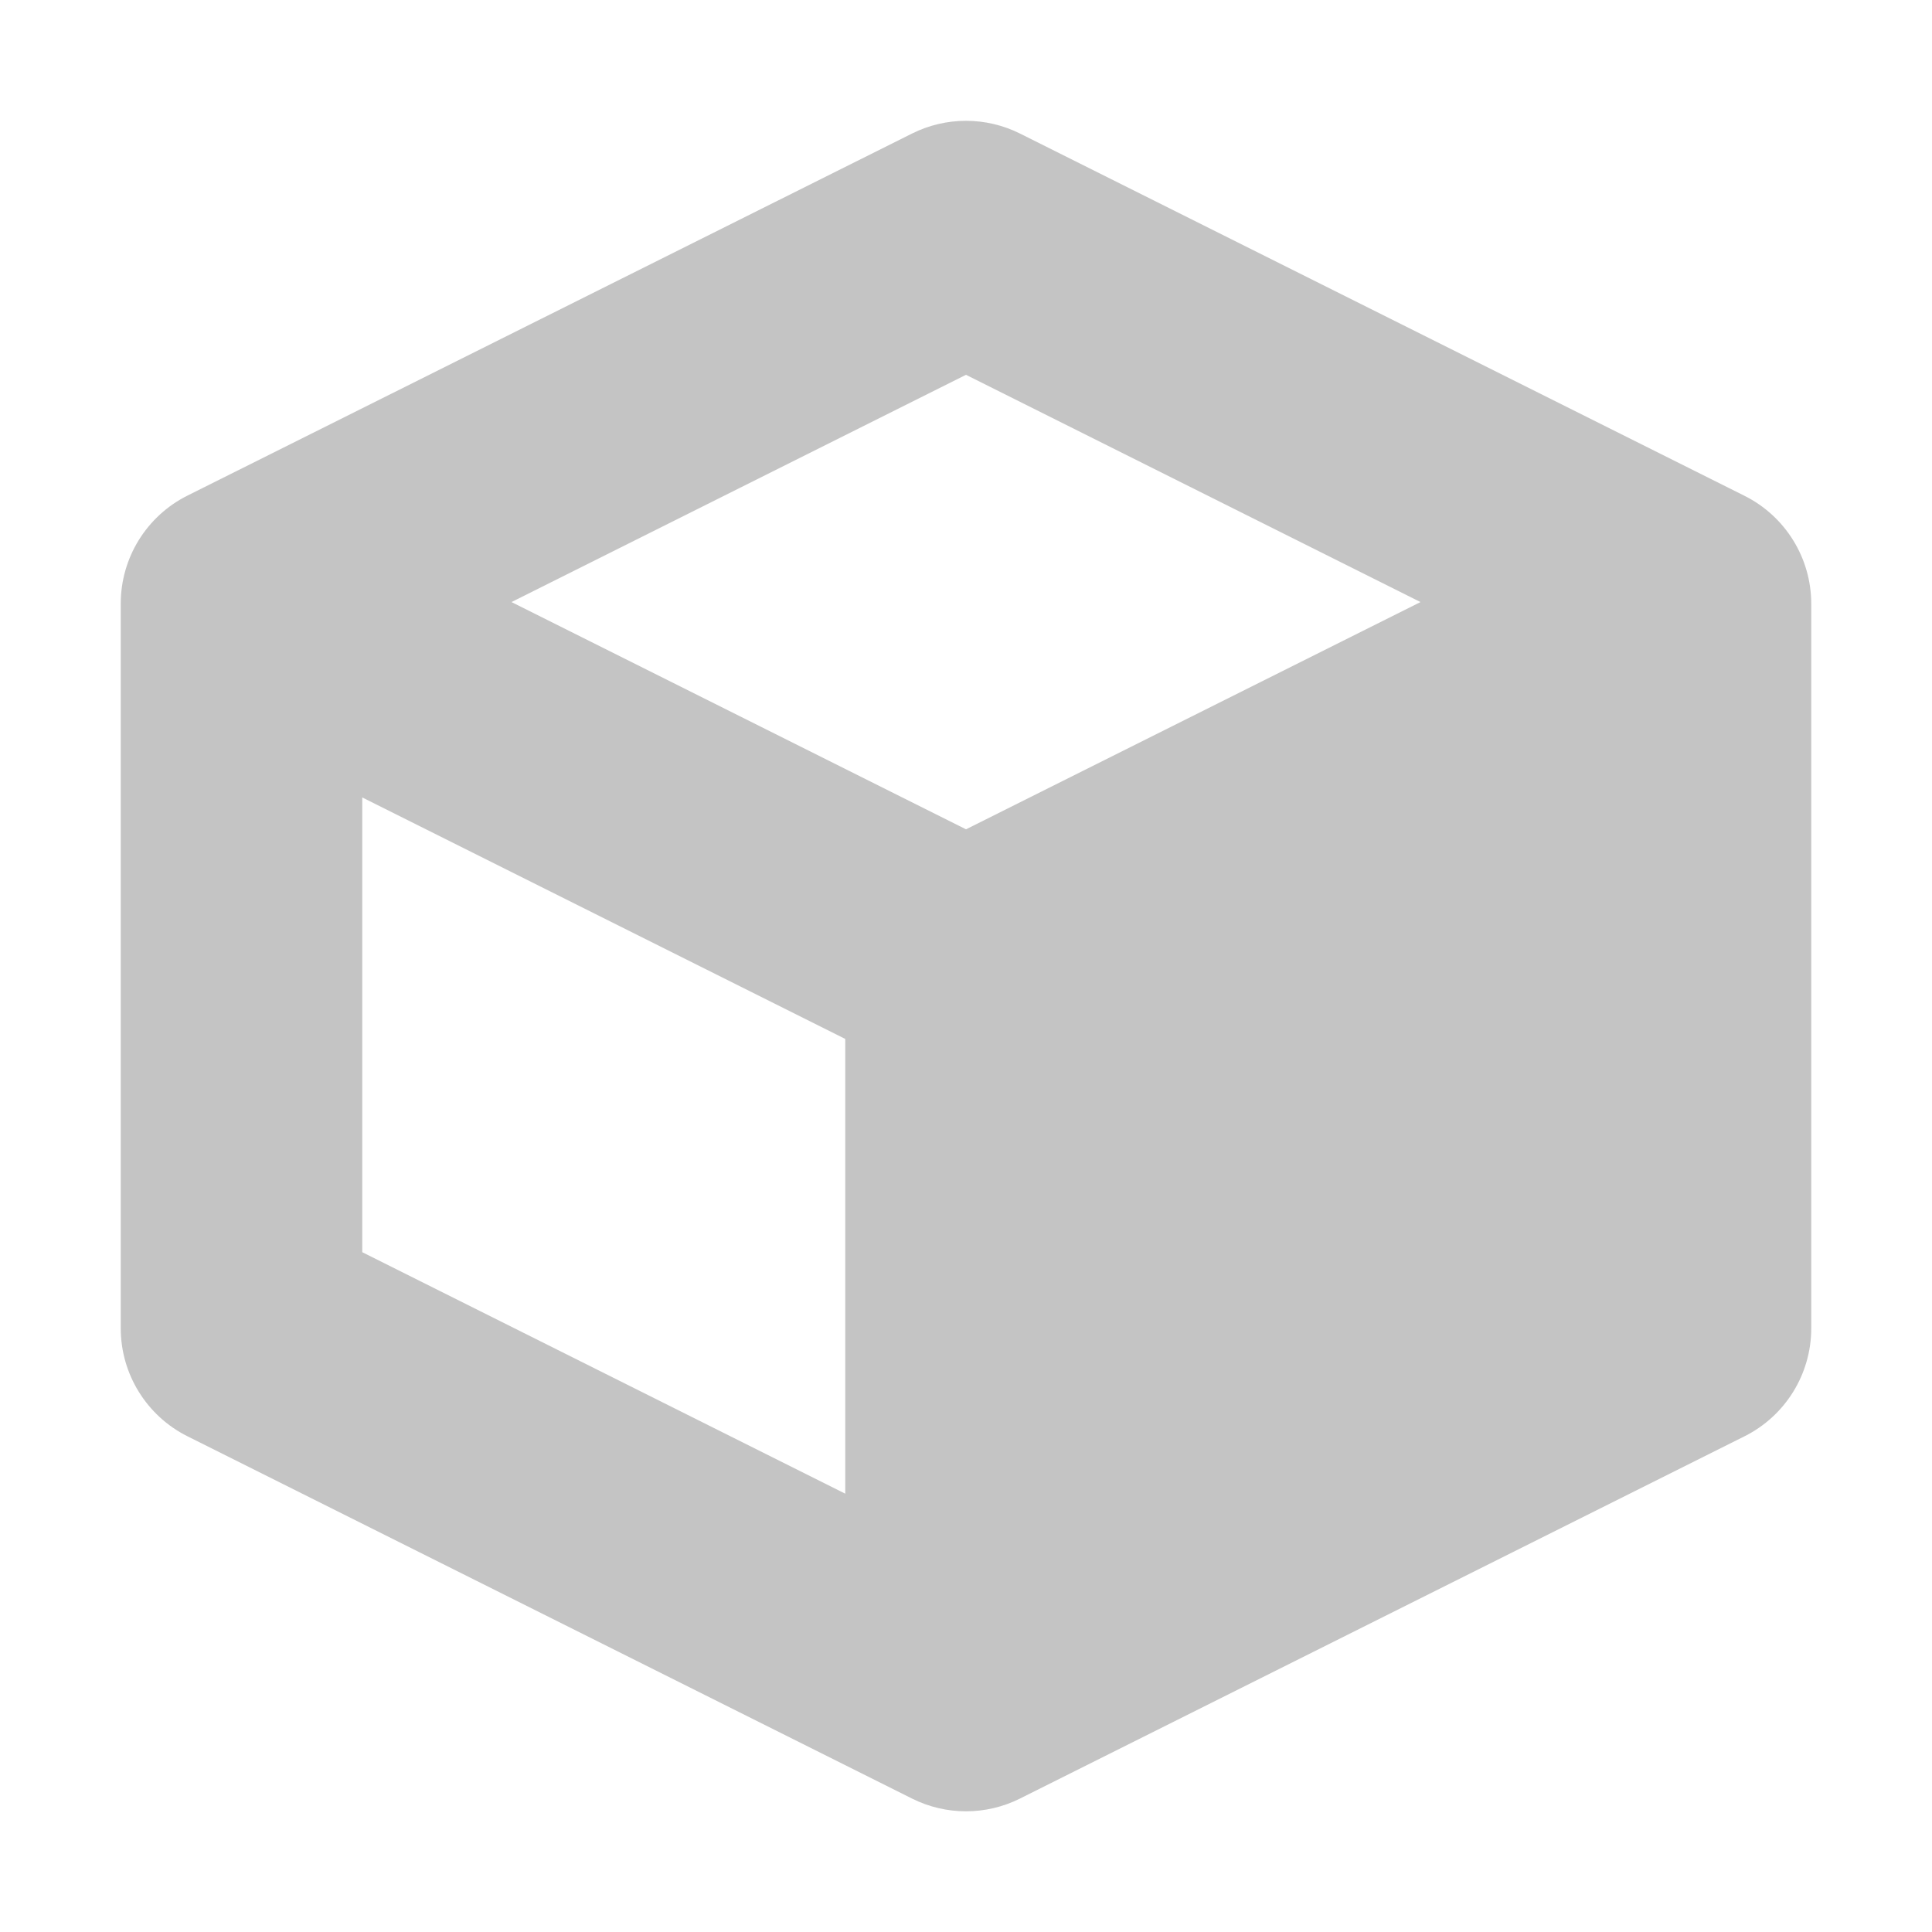
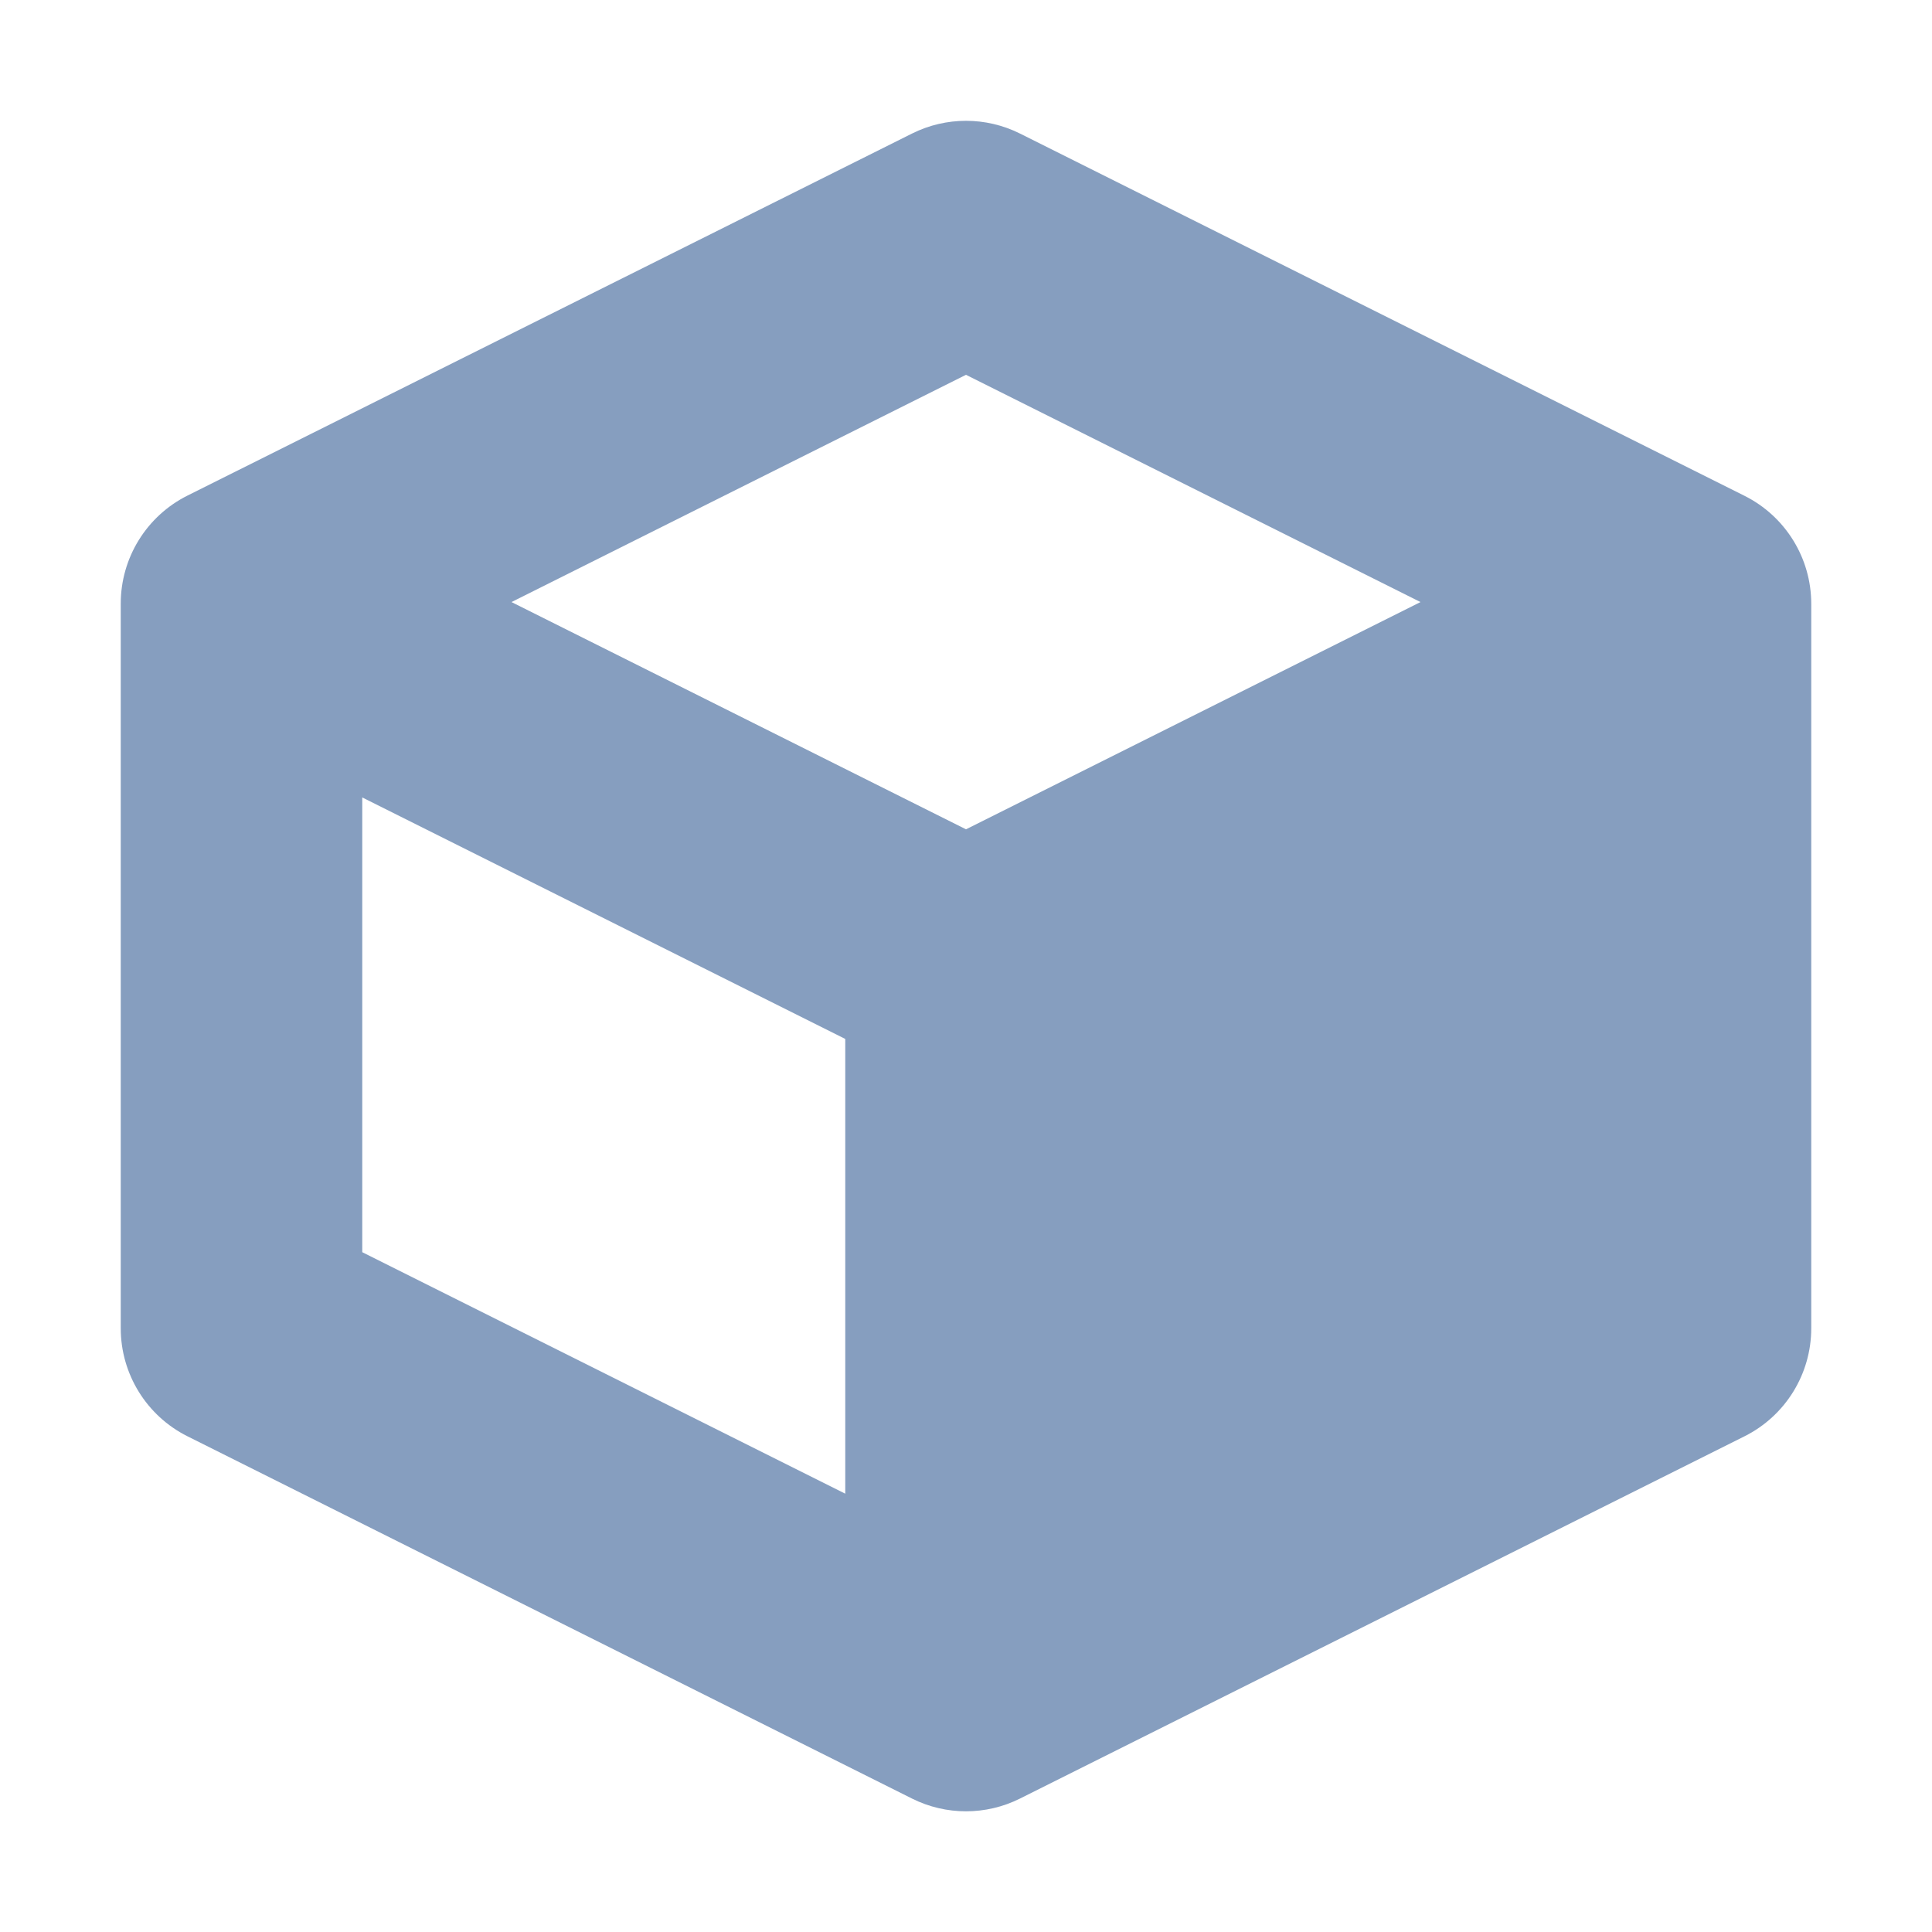
<svg xmlns="http://www.w3.org/2000/svg" width="16" height="16">
-   <path fill="#c4c4c4" d="M1.553 4.104A1 1 0 0 0 1 5v6a1 1 0 0 0 .553.895l6 3a1 1 0 0 0 .894 0l6-3A1 1 0 0 0 15 11V5a1 1 0 0 0-.553-.894l-6-3a1 1 0 0 0-.894 0zm6.447-1 3.764 1.882L8 6.868 4.236 4.986zm-5 3.5 4 2v3.766l-4-2z" />
+   <path fill="#869ebf" d="M1.553 4.104A1 1 0 0 0 1 5v6a1 1 0 0 0 .553.895l6 3a1 1 0 0 0 .894 0l6-3A1 1 0 0 0 15 11V5a1 1 0 0 0-.553-.894l-6-3a1 1 0 0 0-.894 0zm6.447-1 3.764 1.882L8 6.868 4.236 4.986zm-5 3.5 4 2v3.766l-4-2z" />
</svg>
